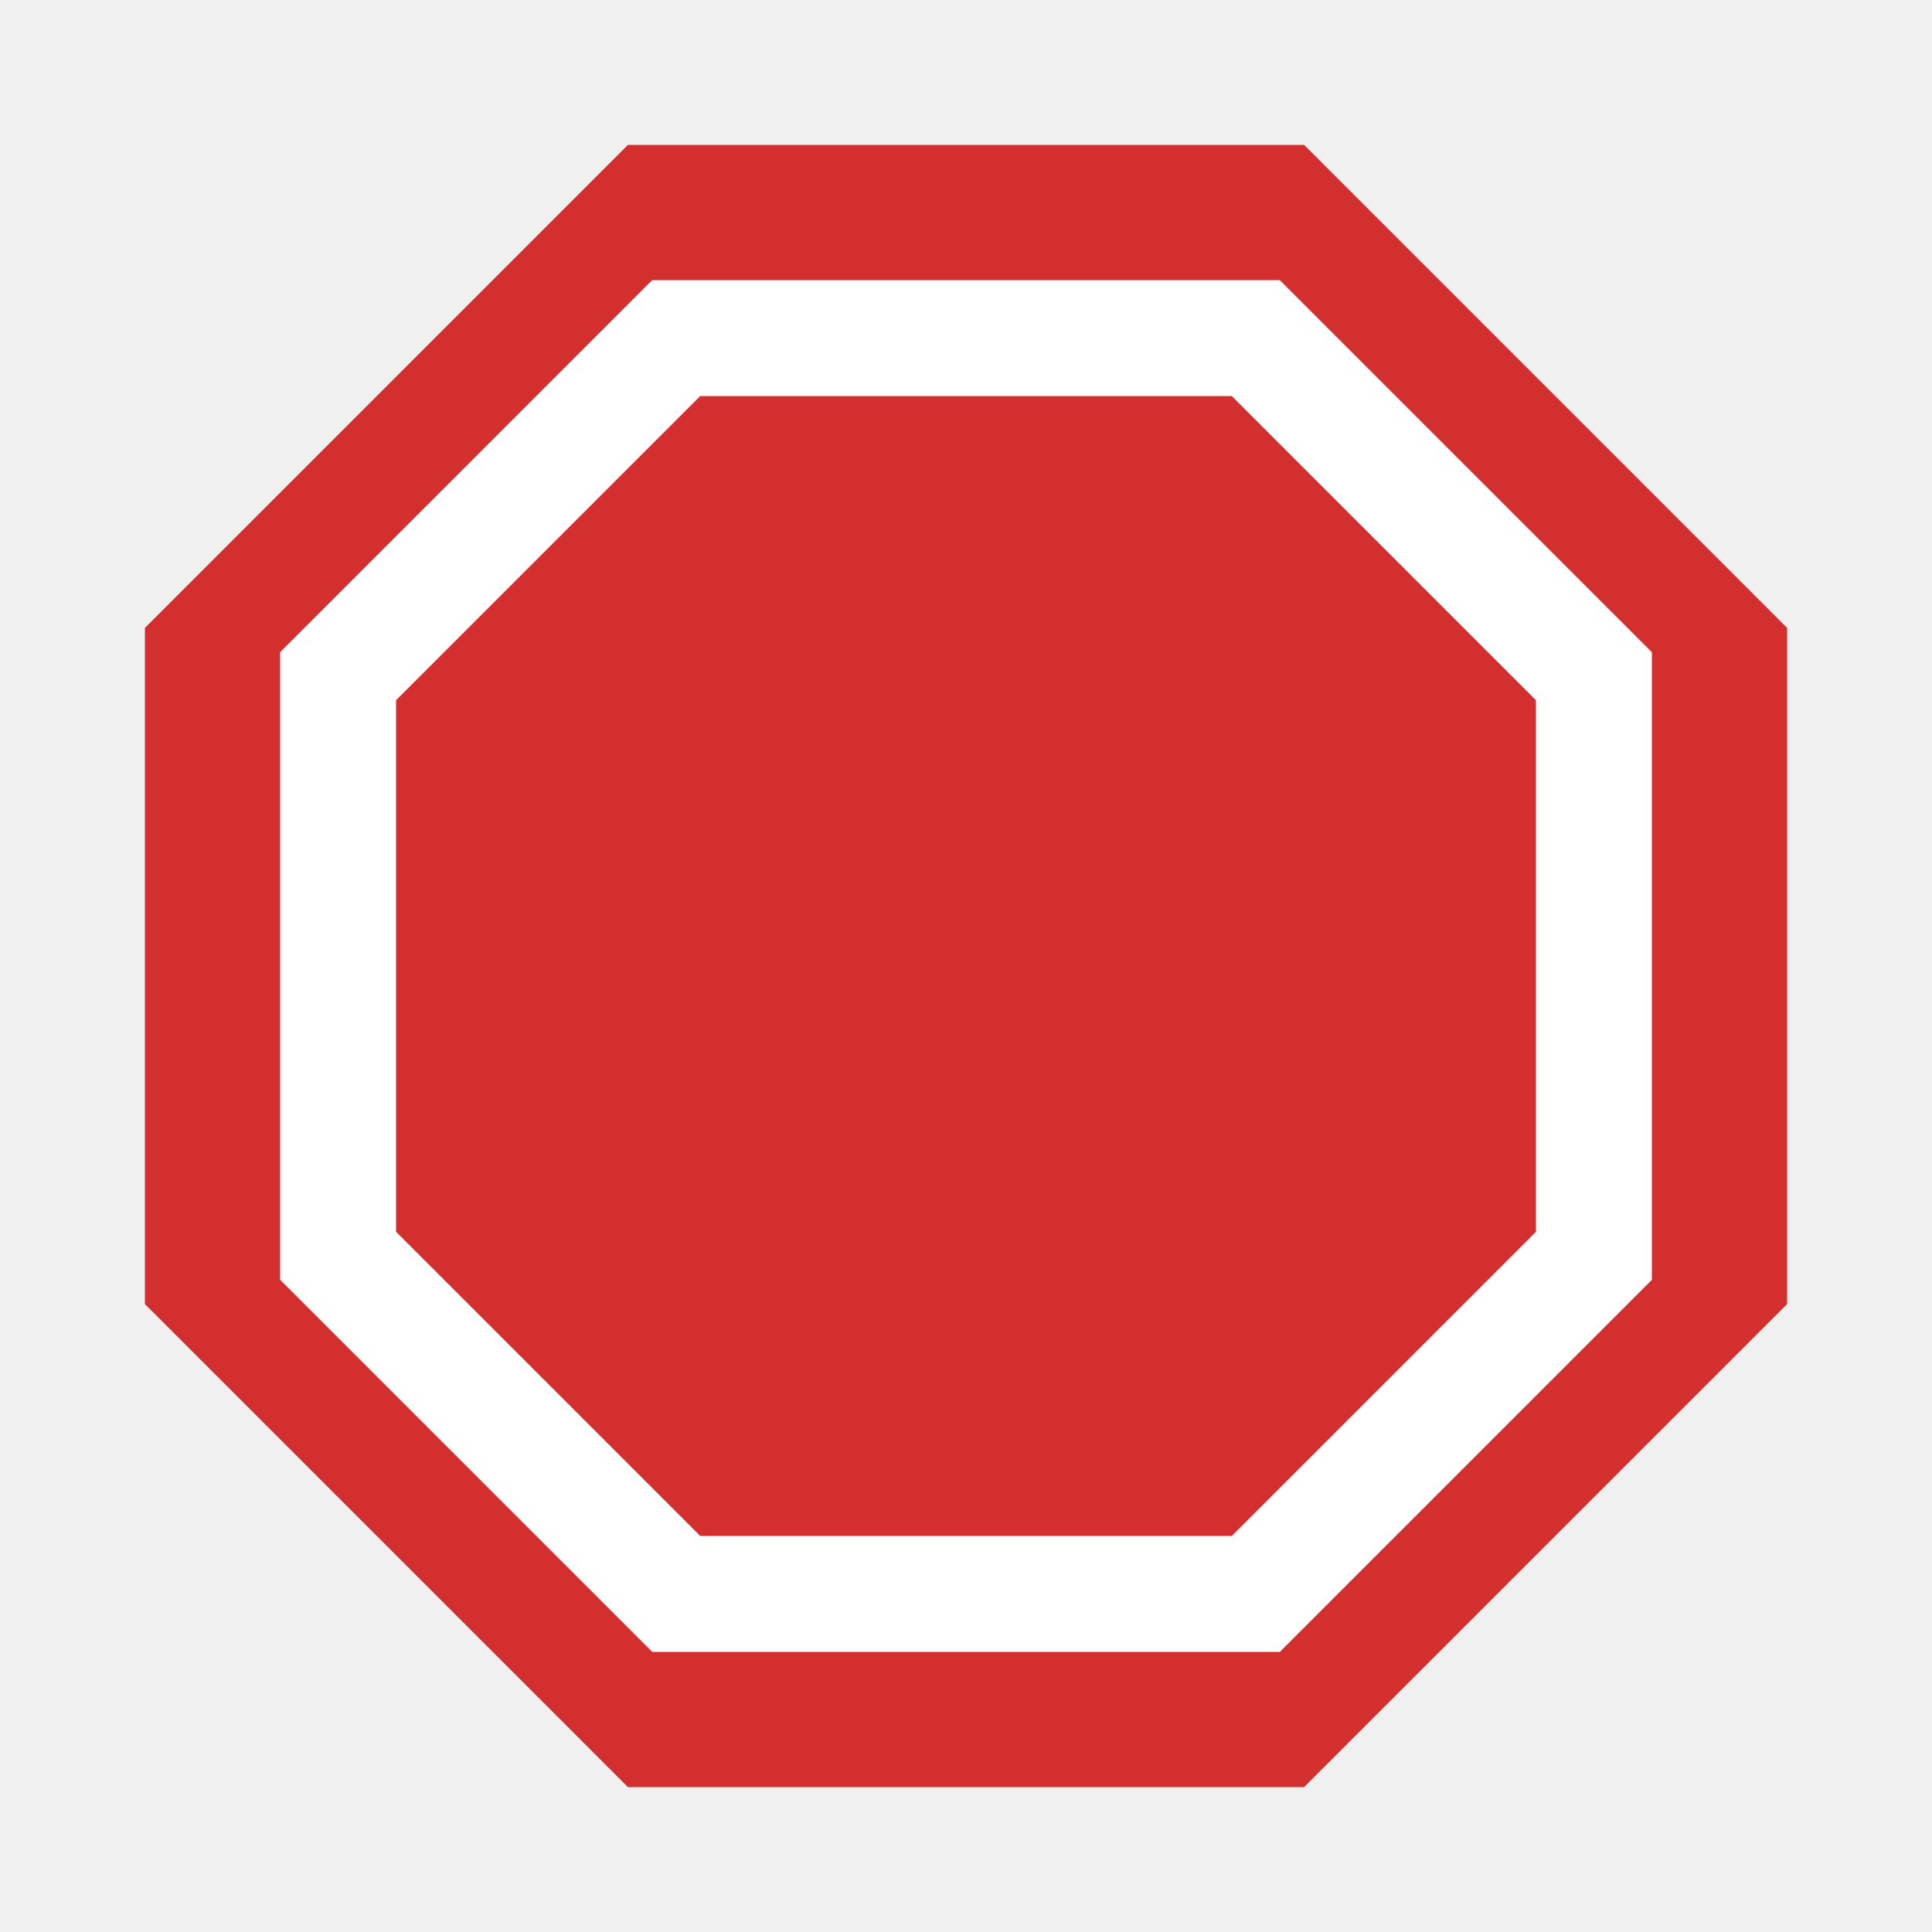
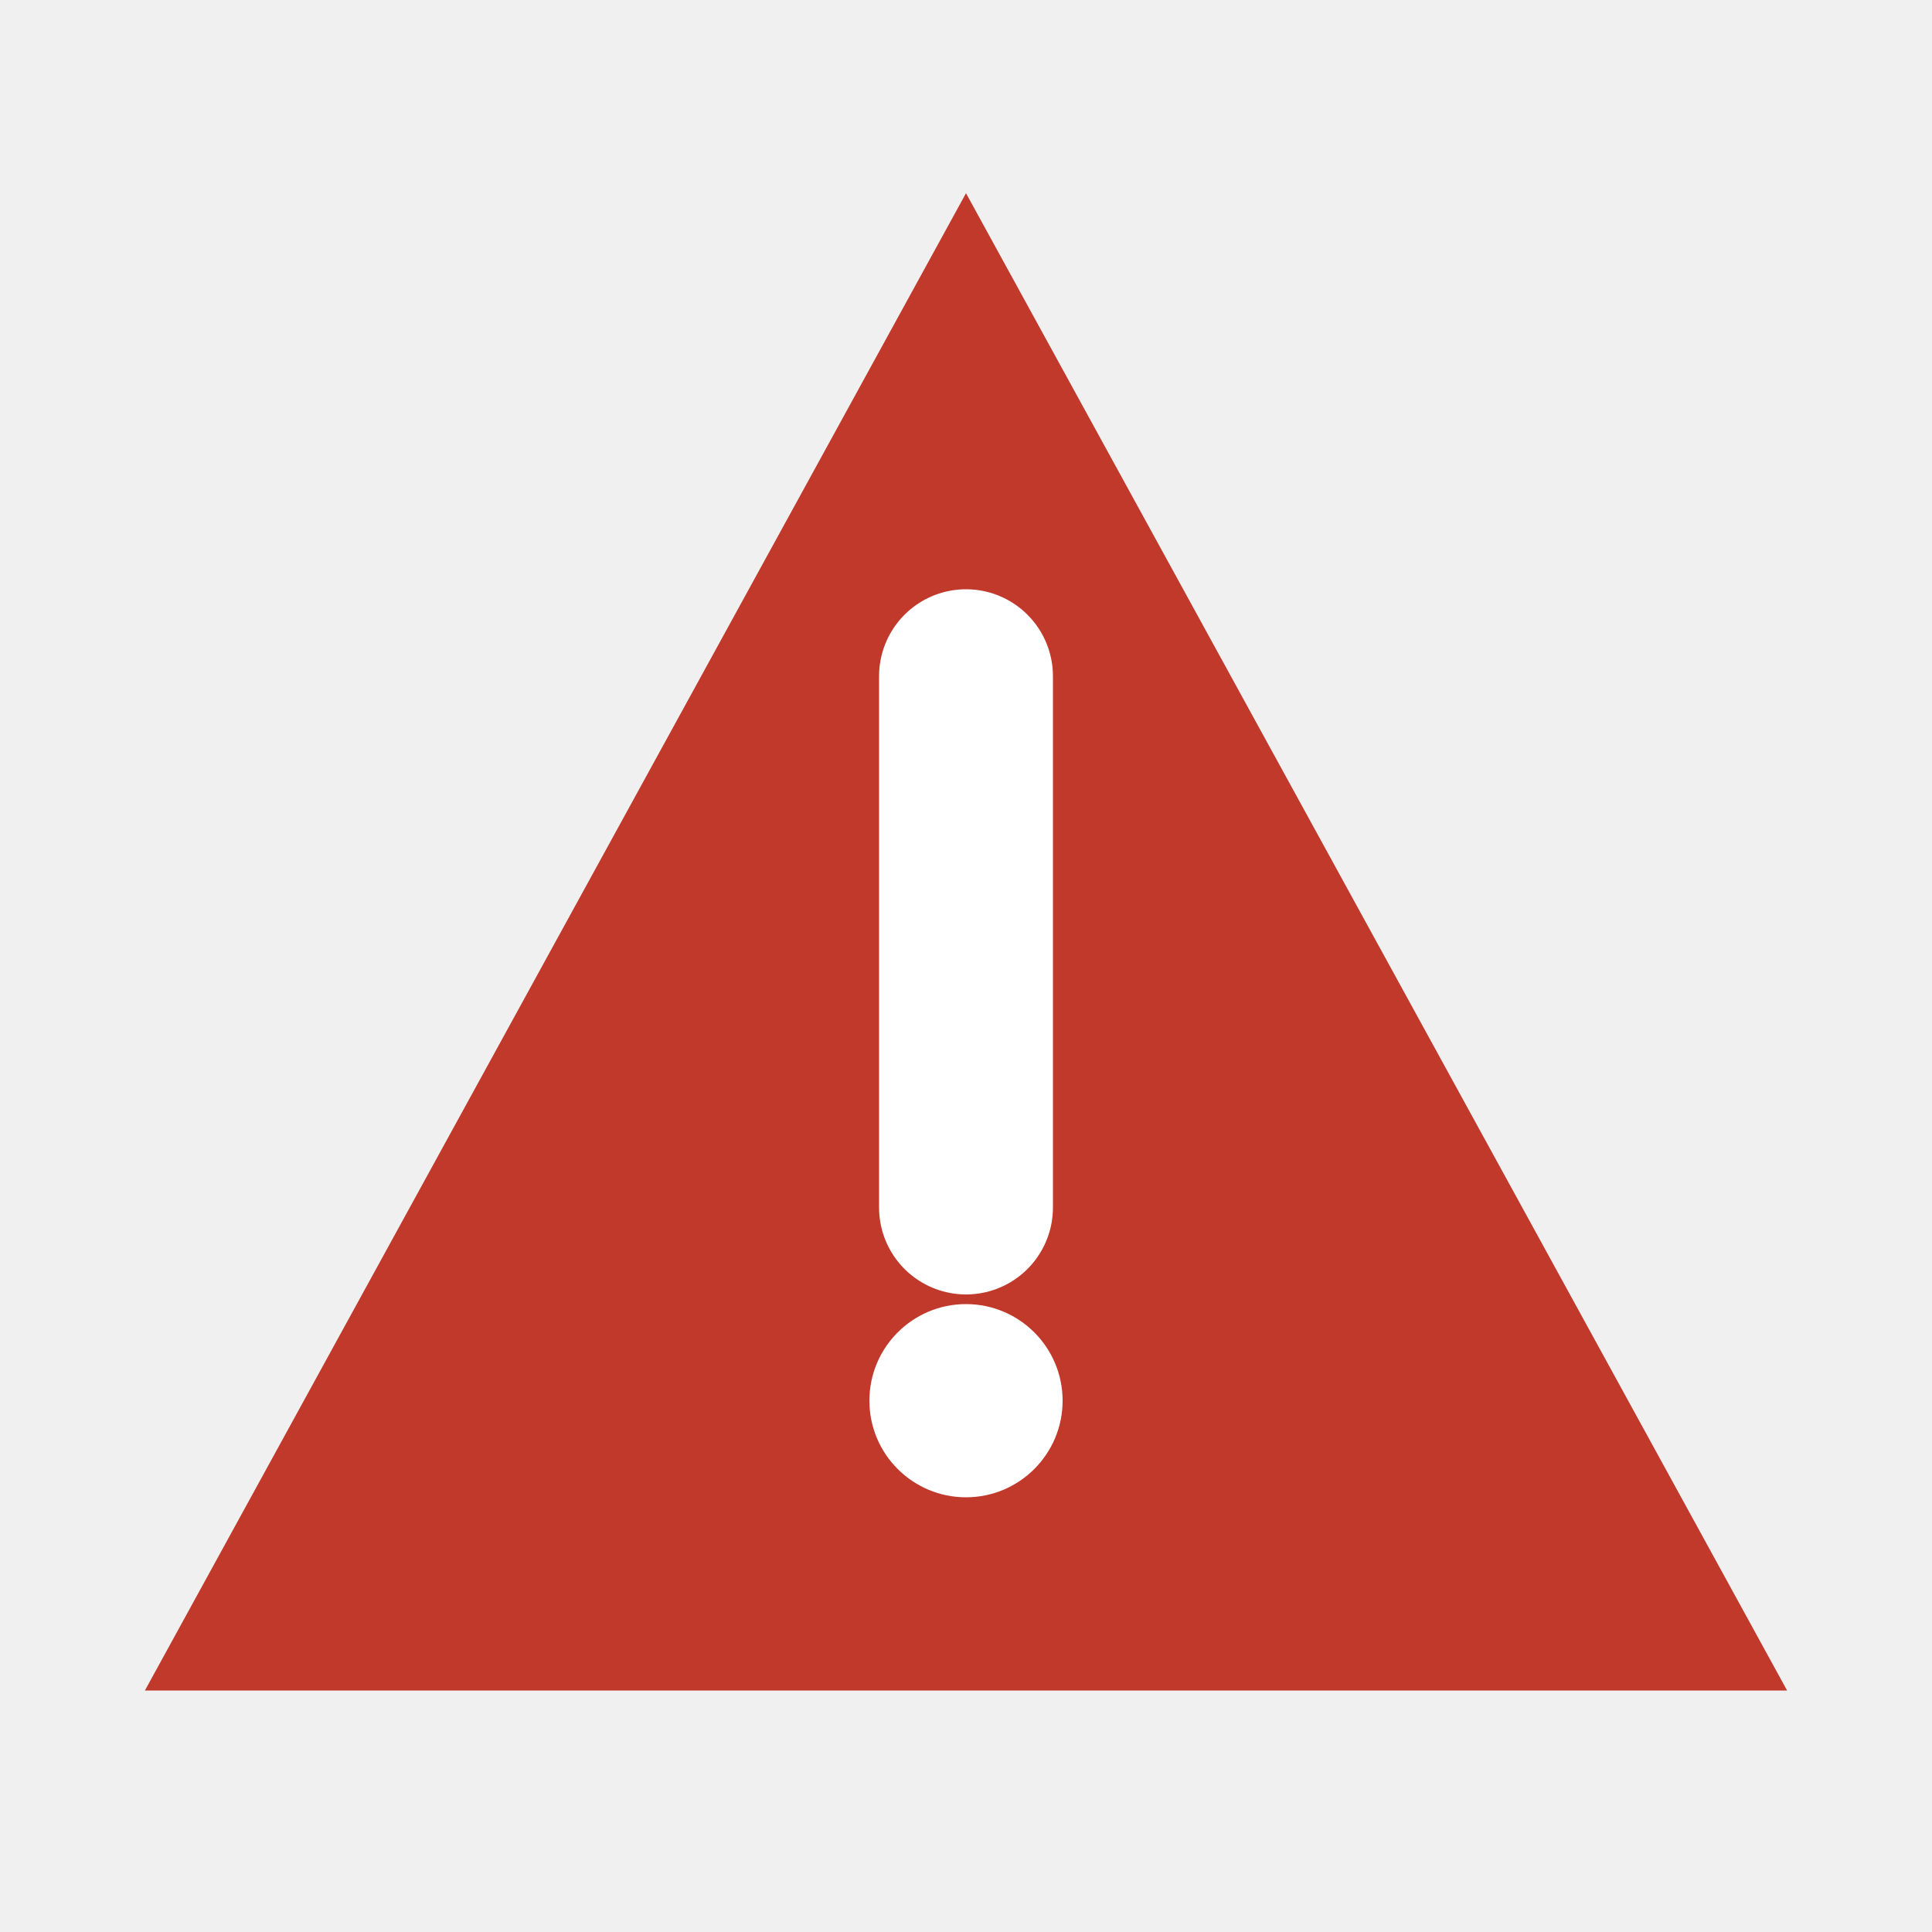
<svg xmlns="http://www.w3.org/2000/svg" width="20" height="20" viewBox="0 0 20 20">
-   <polygon points="18.5,6.5 13.5,1.5 6.5,1.5 1.5,6.5 1.5,13.5 6.5,18.5 13.5,18.5 18.5,13.5" fill="#D32F2F" />
-   <polygon points="16.5,7.0 13.0,3.5 7.0,3.5 3.5,7.0 3.5,13.0 7.0,16.5 13.0,16.5 16.5,13.0" fill="none" stroke="white" stroke-width="1.2" />
+   <polygon points="10,2 18.5,17.5 1.5,17.5" fill="#C0392B" />
+   <line x1="10" y1="7" x2="10" y2="12.5" stroke="white" stroke-width="1.8" stroke-linecap="round" />
+   <circle cx="10" cy="14.5" r="1" fill="white" />
</svg>
